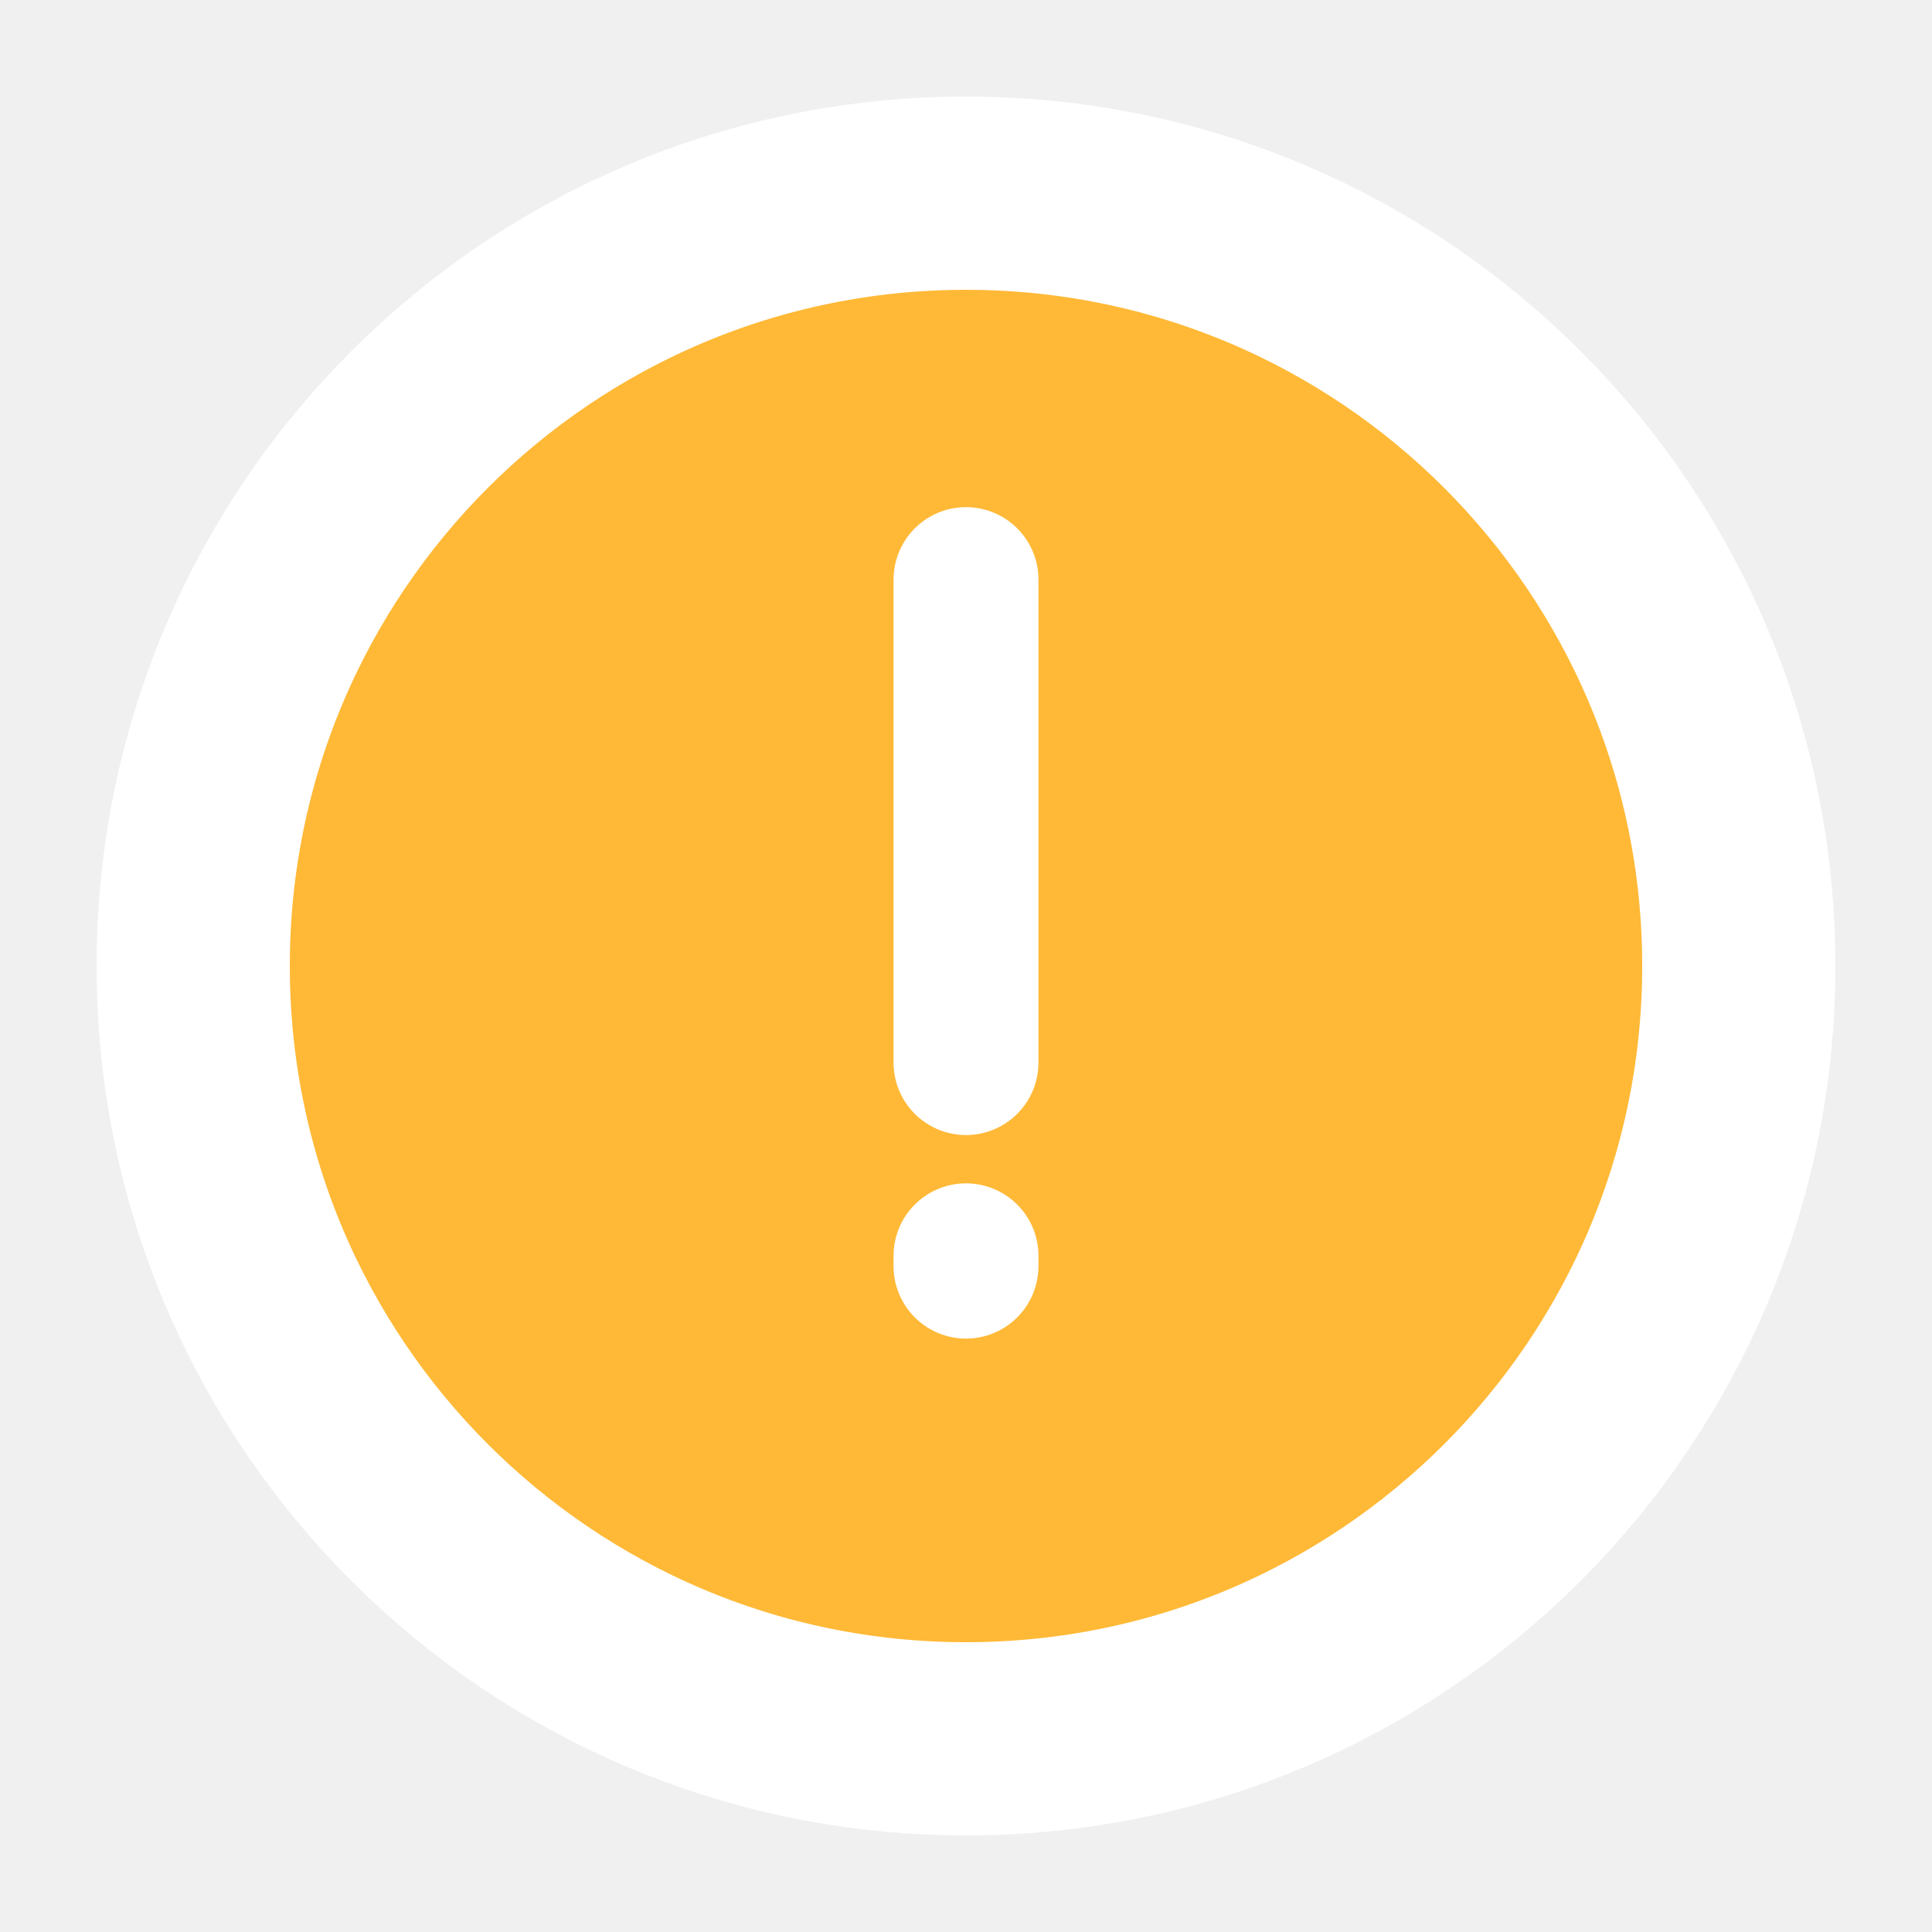
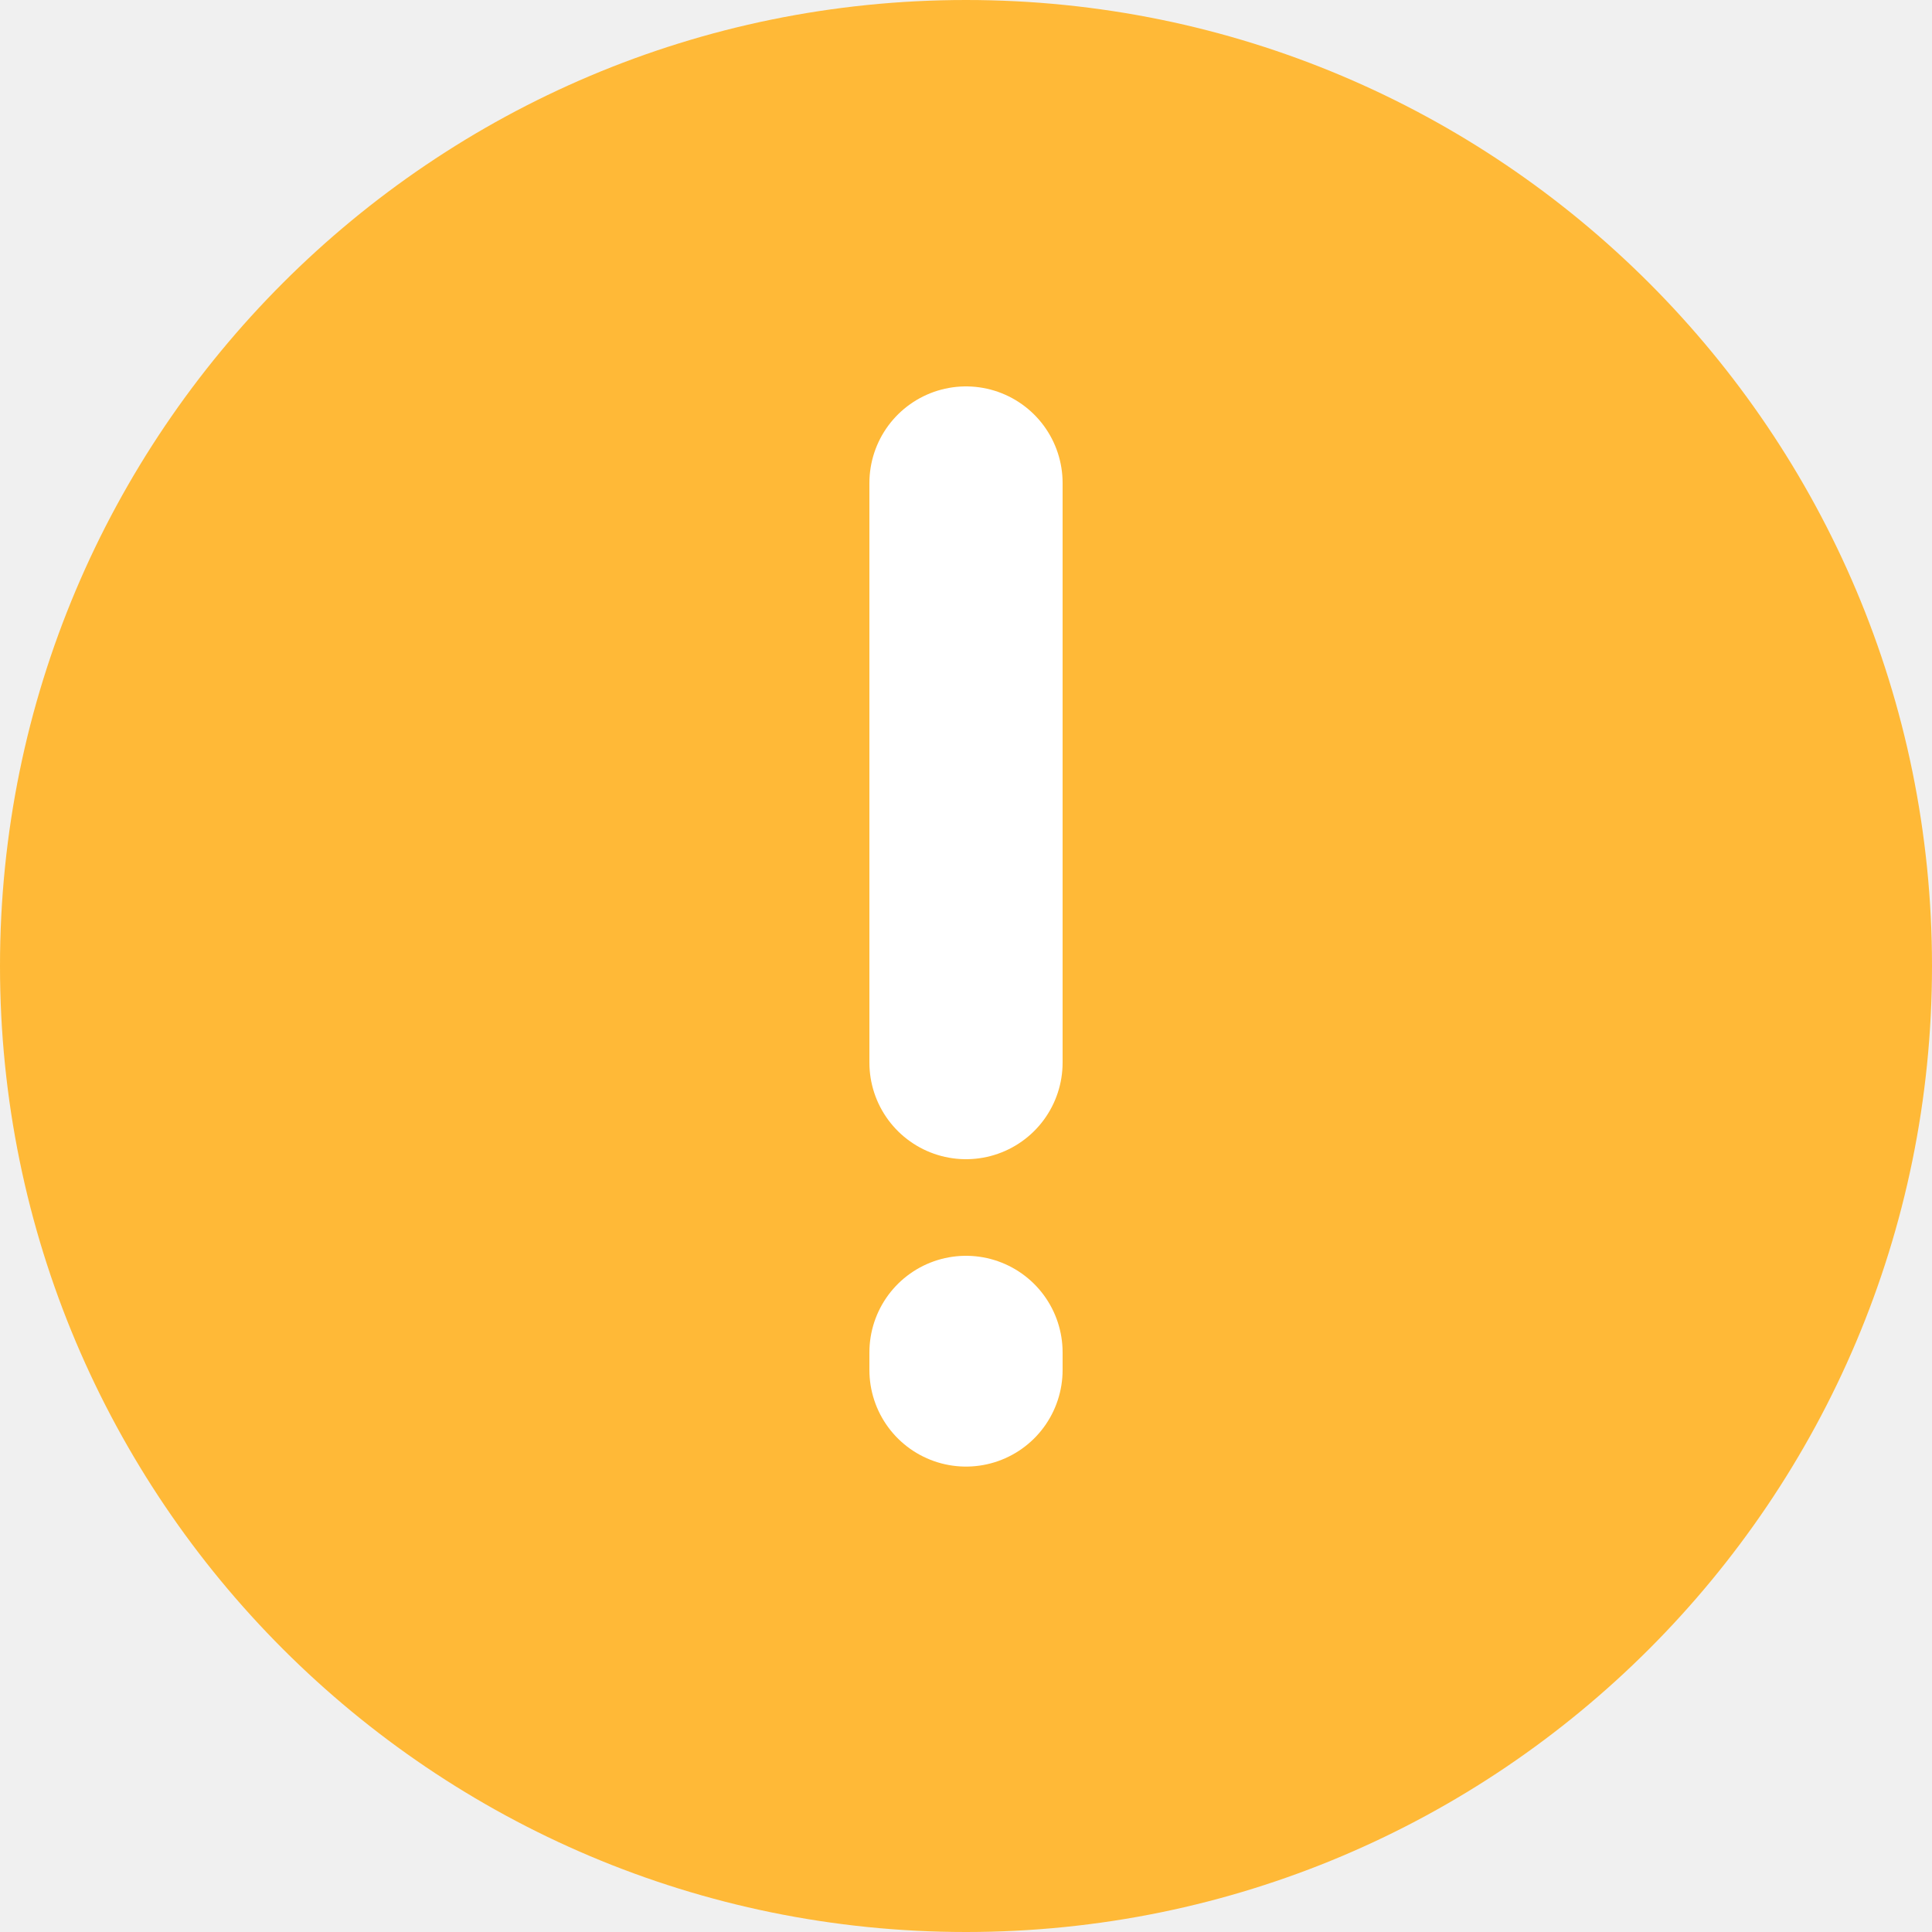
- <svg xmlns="http://www.w3.org/2000/svg" width="20" height="20" viewBox="0 0 20 20">
-   <g fill="none" fill-rule="evenodd">
-     <g stroke="#FFF">
-       <g>
-         <g>
-           <g>
-             <g transform="translate(-1170 -242) translate(905 72) translate(55) translate(172 158) translate(38 12)">
-               <circle cx="10" cy="10" r="8" fill="#FFB937" stroke-width="2" />
-               <path stroke-linecap="round" stroke-linejoin="round" stroke-width="1.5" d="M10 6L10 11M10 13L10 13.107" />
-             </g>
-           </g>
-         </g>
+ <svg xmlns="http://www.w3.org/2000/svg" width="20px" height="20px" viewBox="0 0 20 20" version="1.1">
+   <g id="Styleguide" stroke="none" stroke-width="1" fill="none" fill-rule="evenodd">
+     <g id="09-Icons-Library" transform="translate(-320, -2366)">
+       <g id="States-/-Alert" transform="translate(320, 2366)">
+         <circle id="Oval" fill="#FFB937" cx="10" cy="10" r="10" />
+         <line x1="10" y1="5" x2="10" y2="11" id="Path-2" stroke="#FFFFFF" stroke-width="2" stroke-linecap="round" stroke-linejoin="round" />
+         <line x1="10" y1="14" x2="10" y2="14.182" id="Path-2" stroke="#FFFFFF" stroke-width="2" stroke-linecap="round" stroke-linejoin="round" />
      </g>
    </g>
  </g>
</svg>
